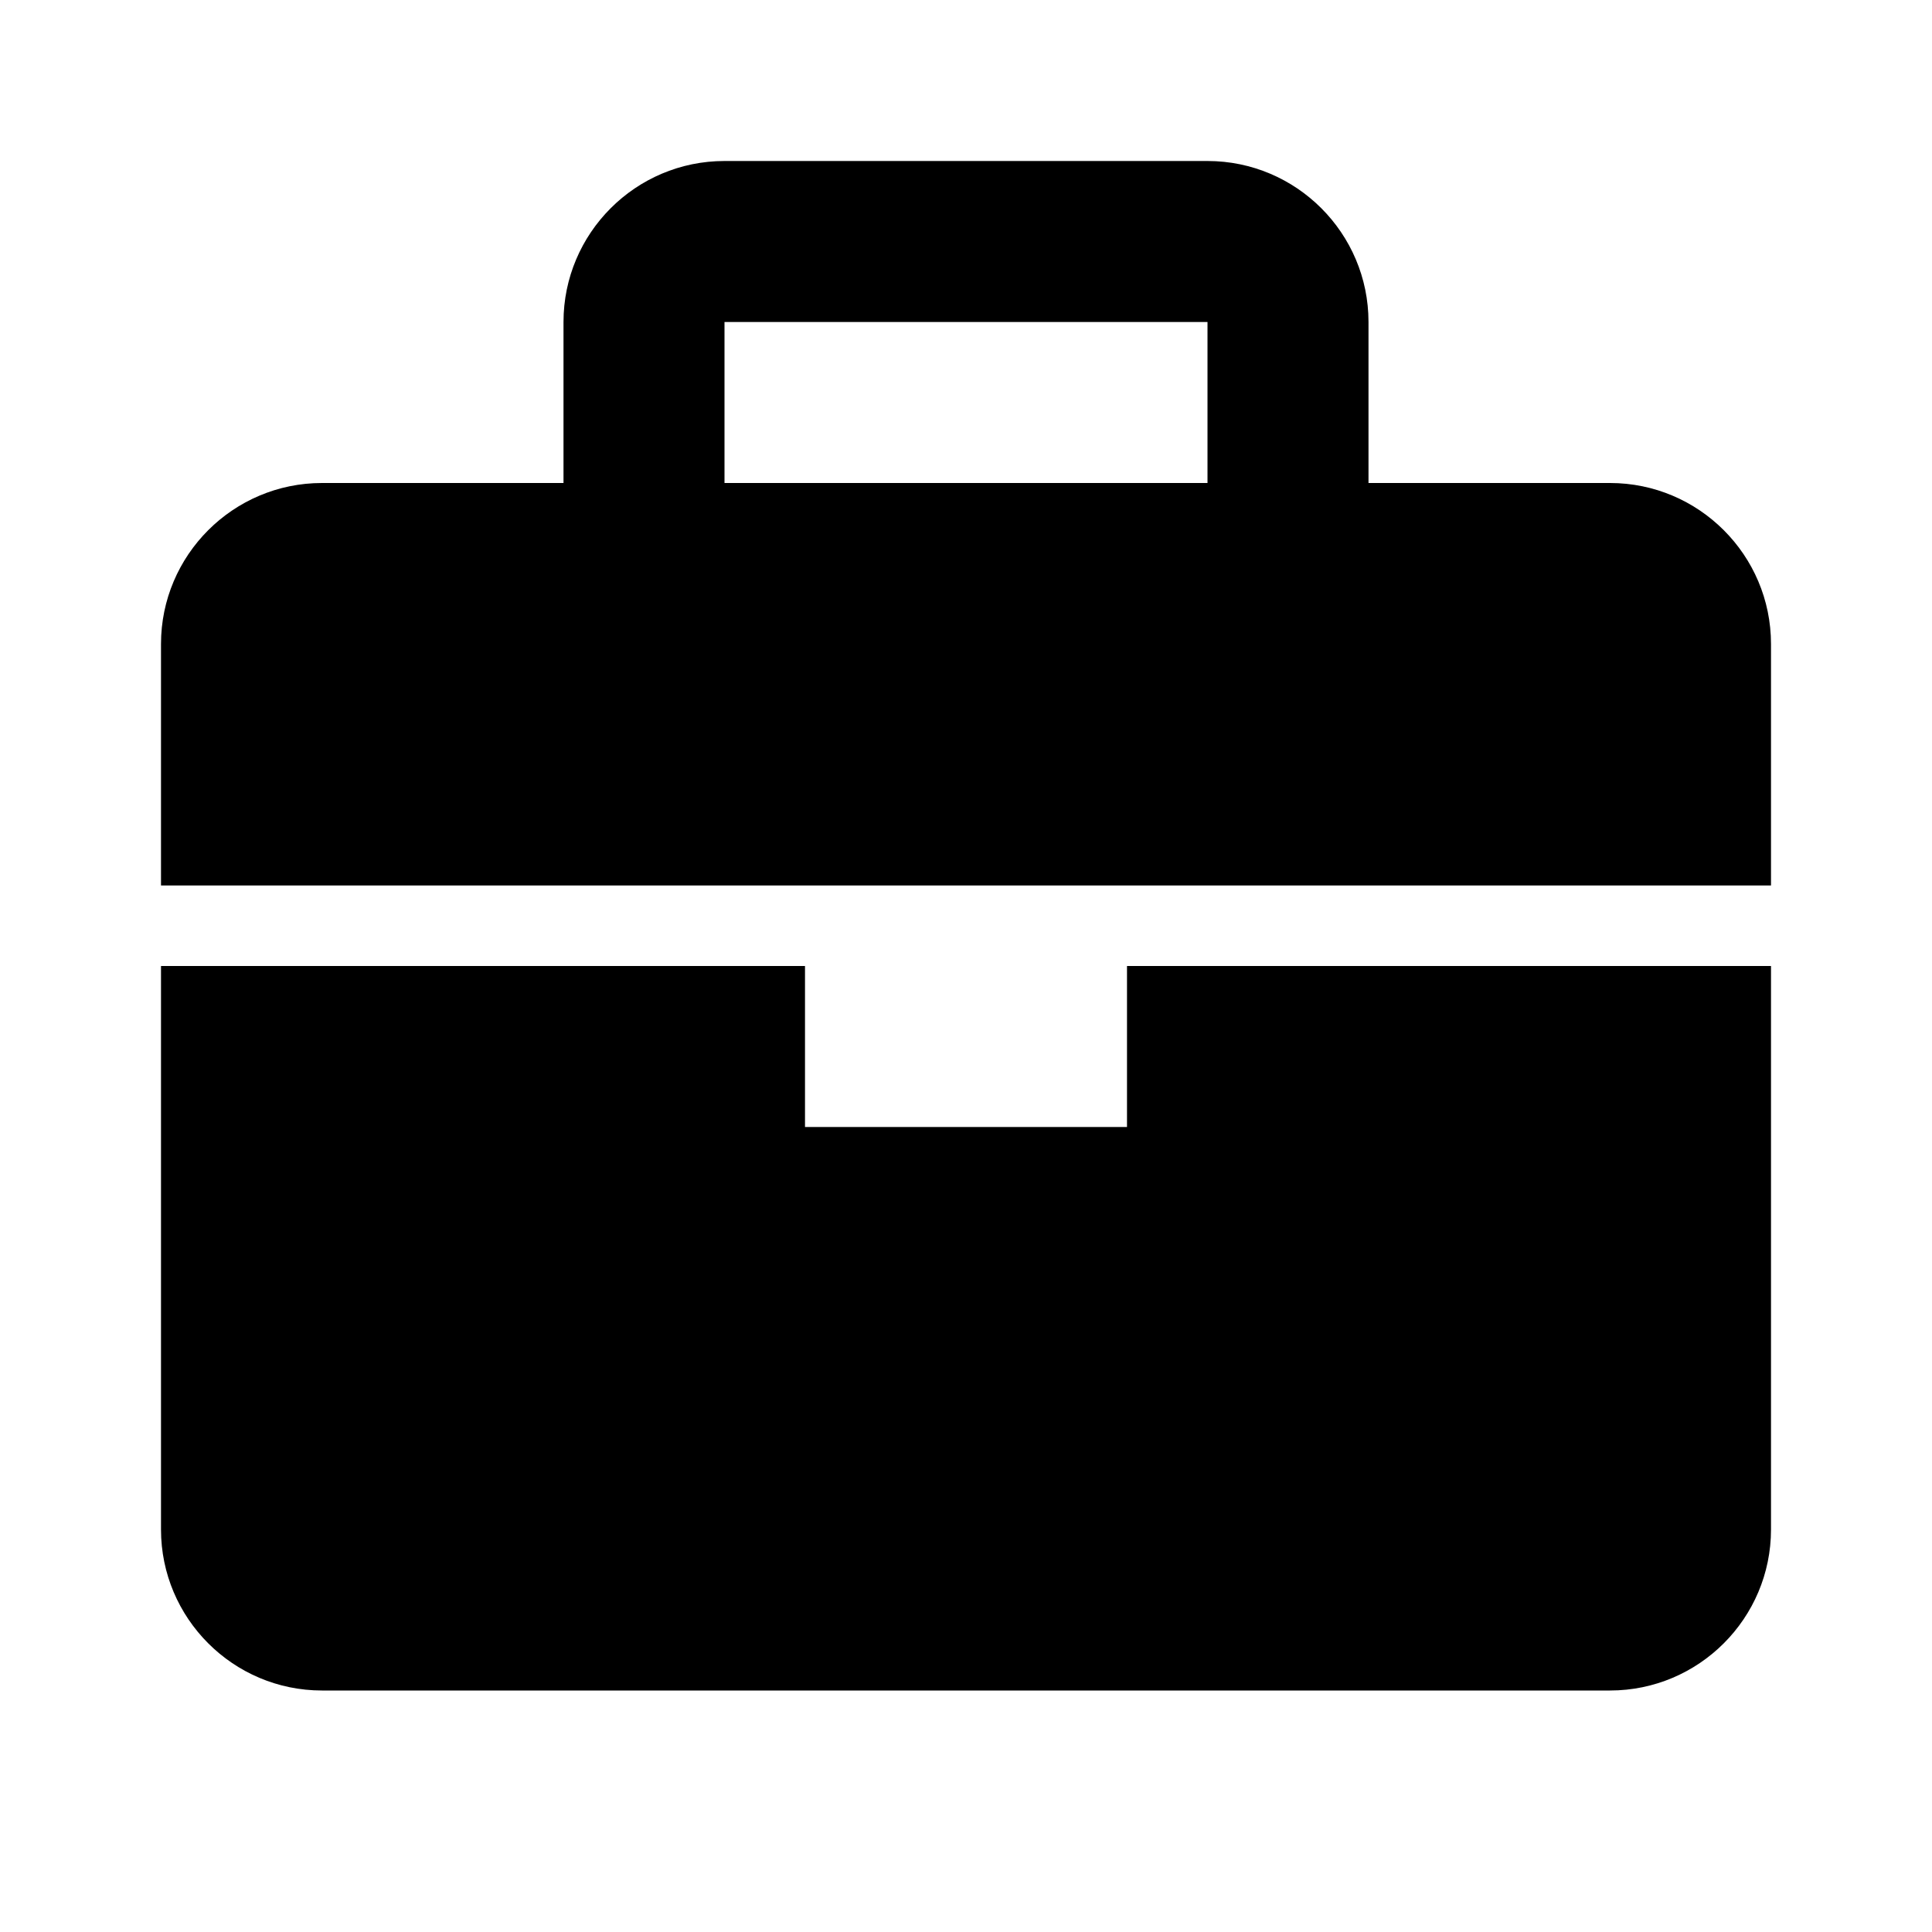
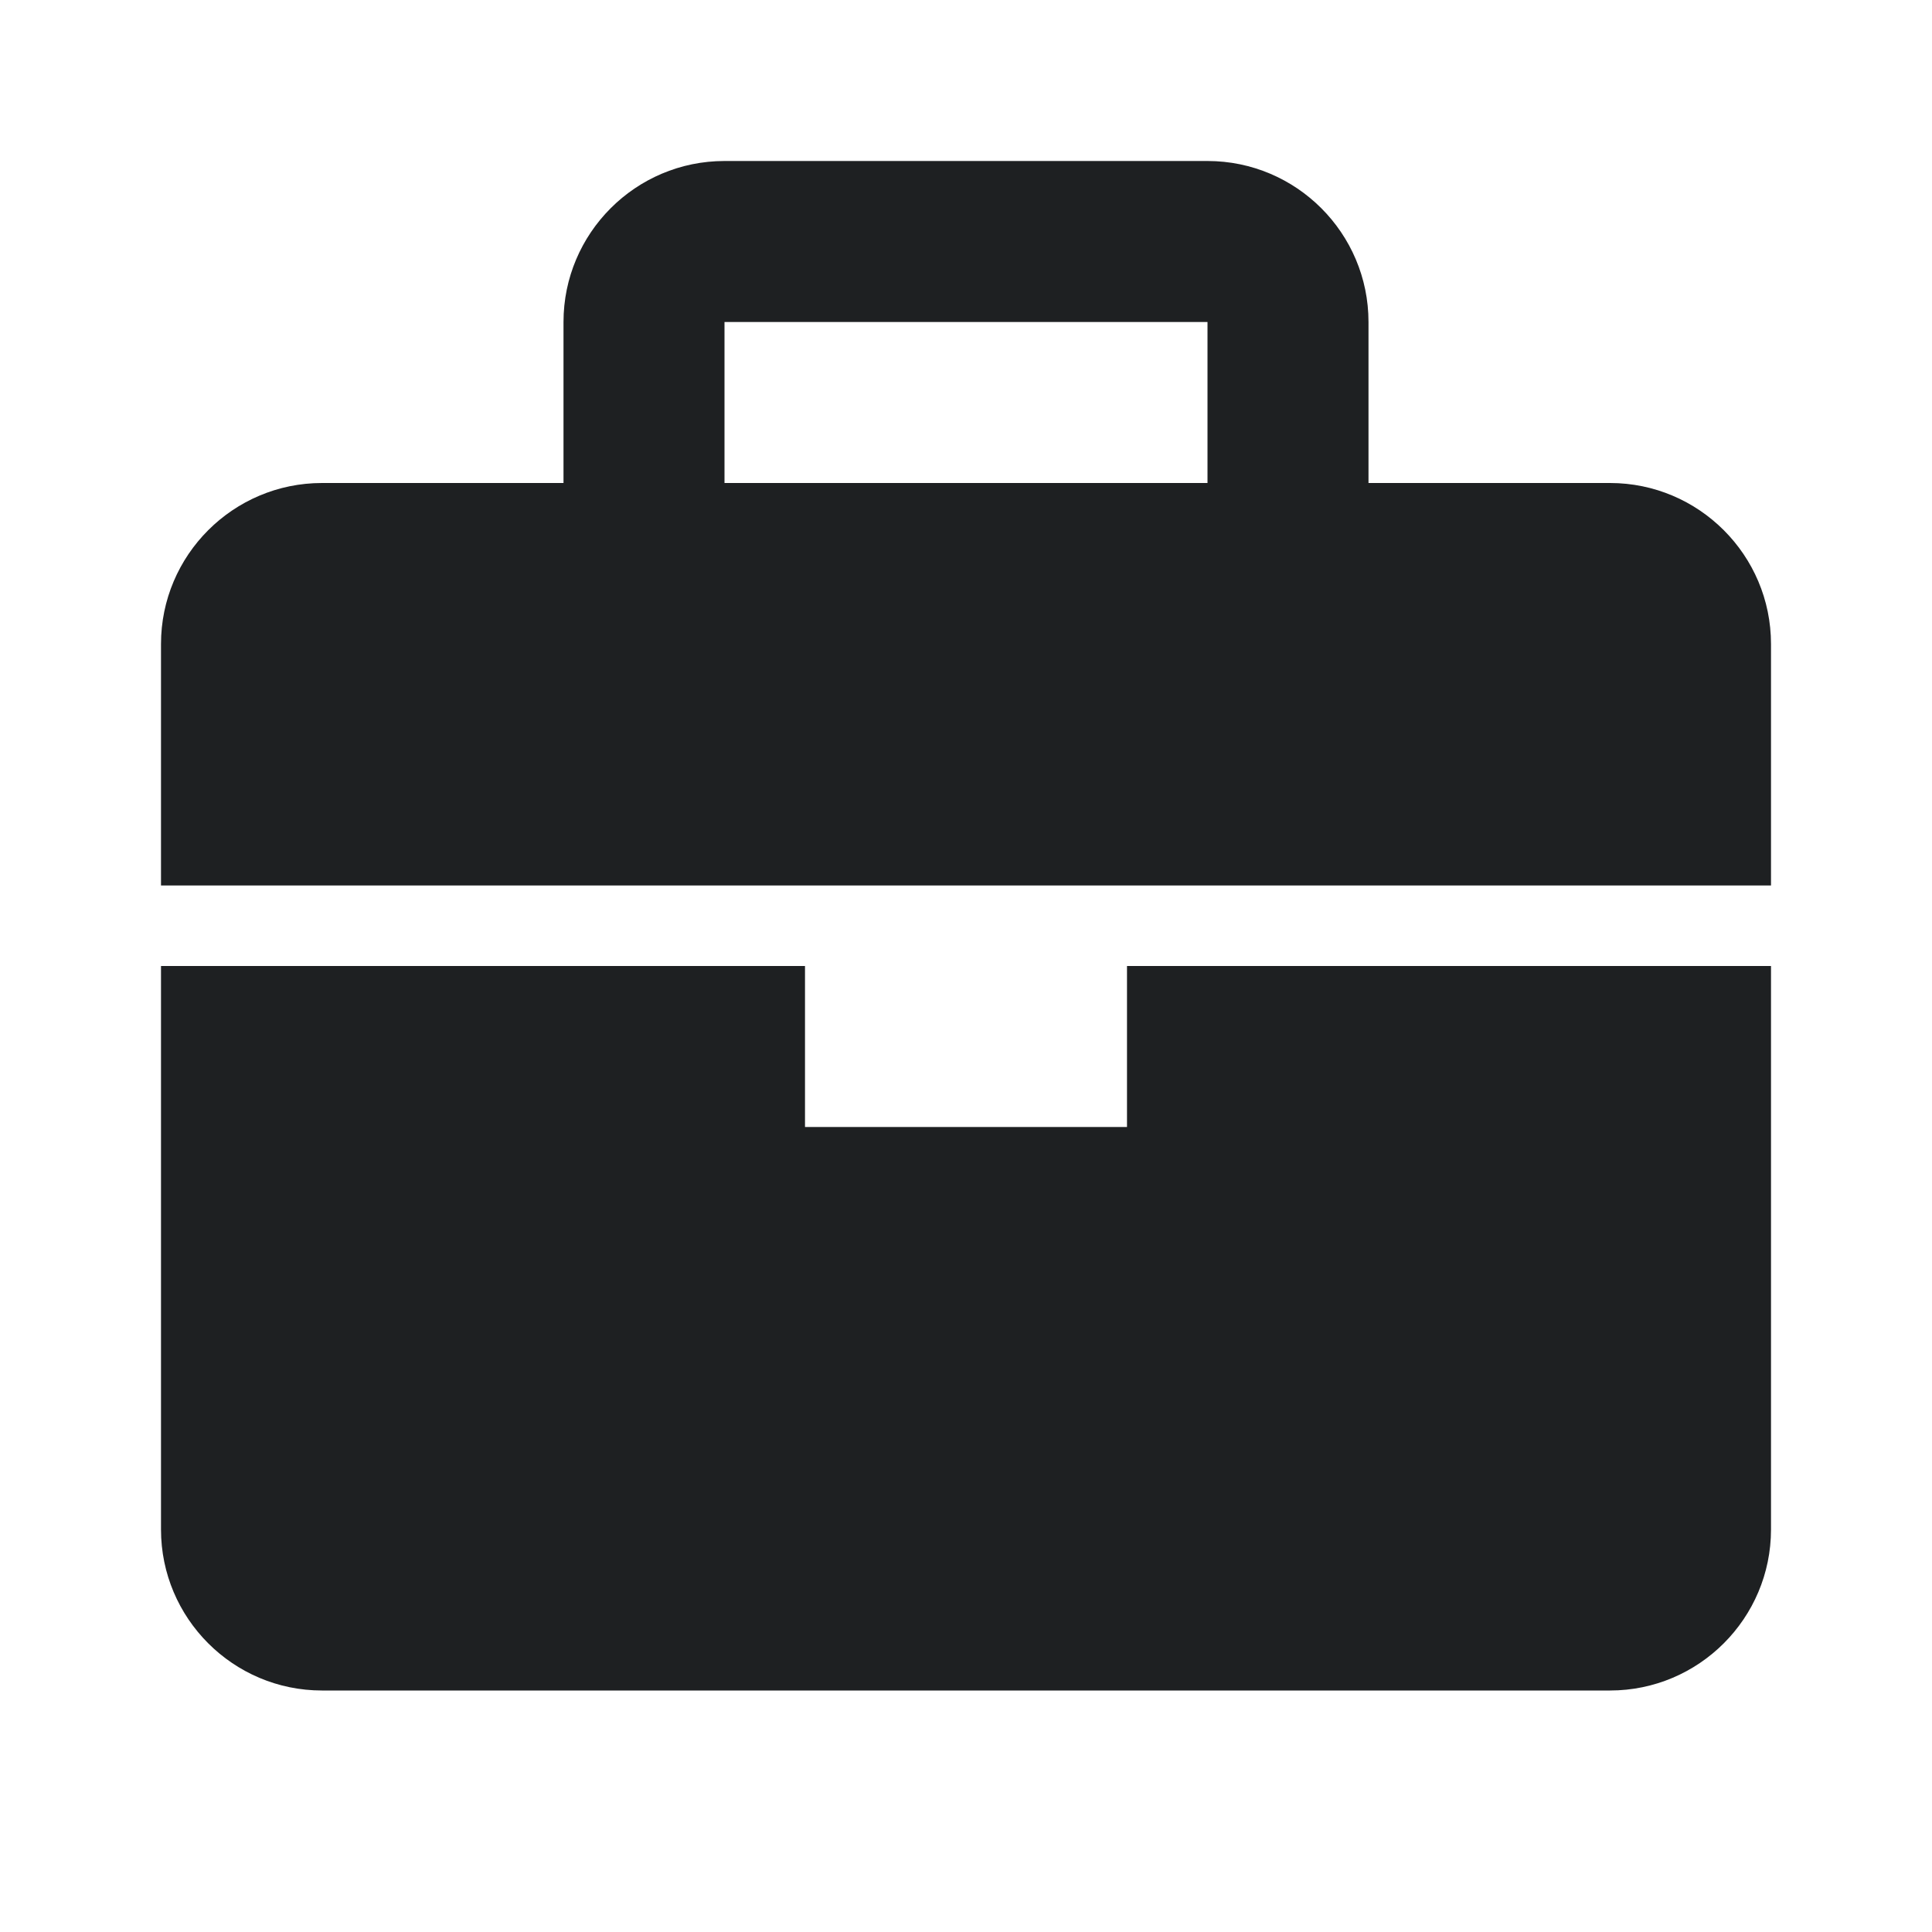
<svg xmlns="http://www.w3.org/2000/svg" width="24" height="24" viewBox="0 0 24 24">
-   <path d="M20 6h-3V4c0-1.103-.897-2-2-2H9c-1.103 0-2 .897-2 2v2H4c-1.103 0-2 .897-2 2v3h20V8c0-1.103-.897-2-2-2zM9 4h6v2H9V4zm5 10h-4v-2H2v7c0 1.103.897 2 2 2h16c1.103 0 2-.897 2-2v-7h-8v2z" />
+   <path fill="#1e2022" d="M20 6h-3V4c0-1.103-.897-2-2-2H9c-1.103 0-2 .897-2 2v2H4c-1.103 0-2 .897-2 2v3h20V8c0-1.103-.897-2-2-2zM9 4h6v2H9V4zm5 10h-4v-2H2v7c0 1.103.897 2 2 2h16c1.103 0 2-.897 2-2v-7h-8v2z" />
</svg>
